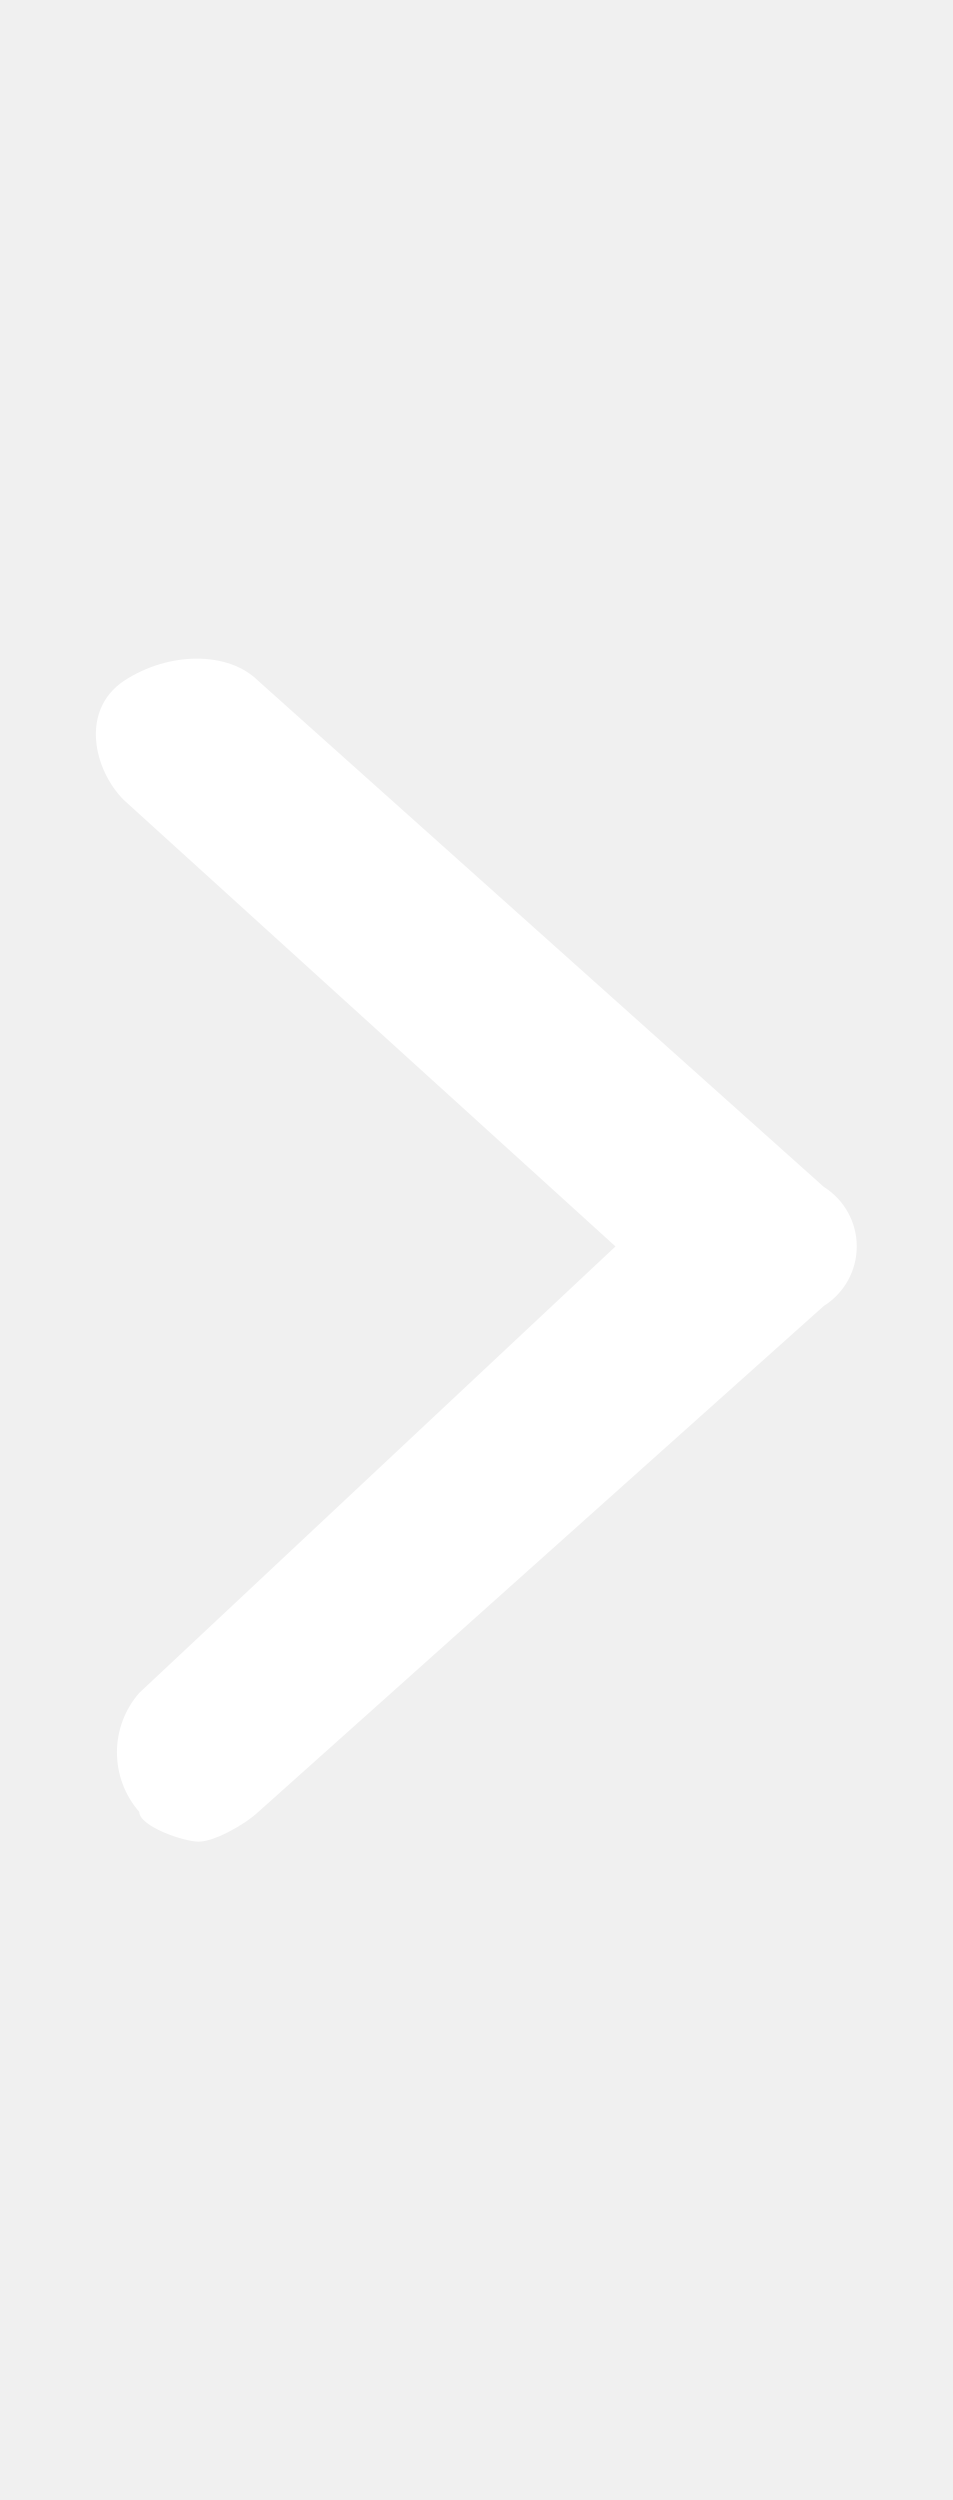
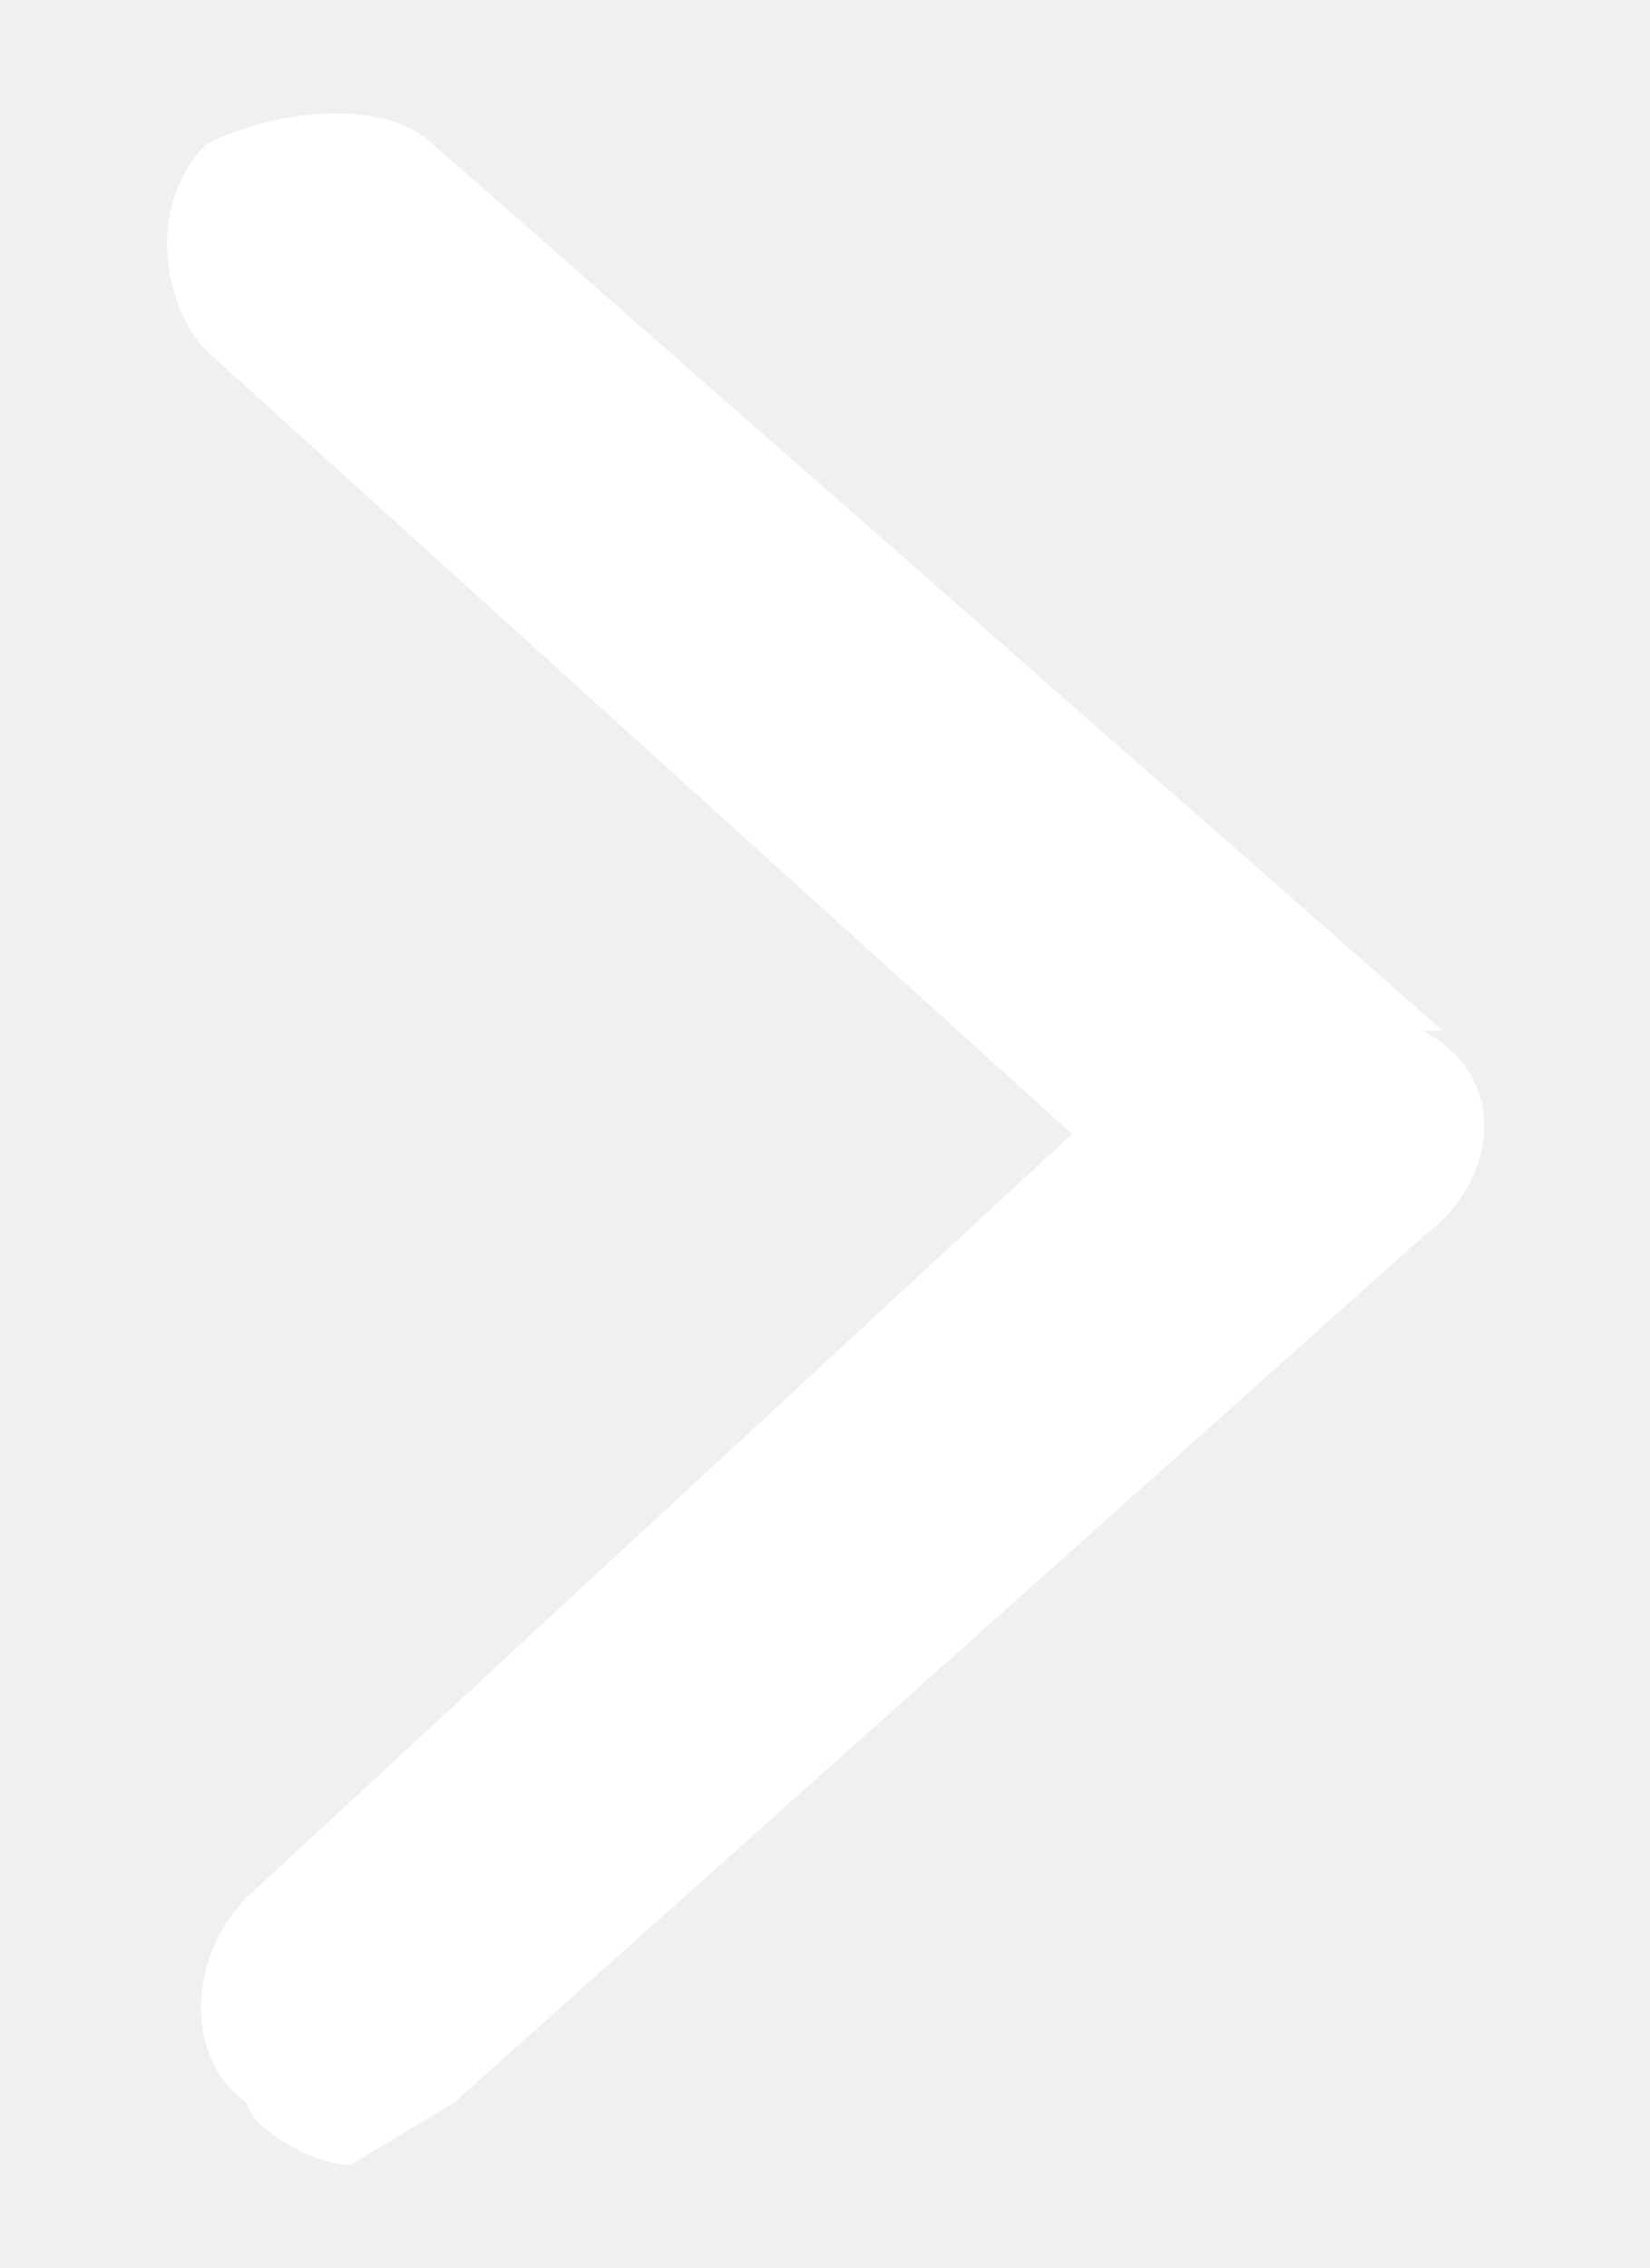
- <svg xmlns="http://www.w3.org/2000/svg" width="8" height="21" fill="none" viewBox="0 0 8 21">
-   <path fill="#fff" d="M6.92 9.97 2.17 5.72c-.25-.25-.75-.25-1.13 0-.37.25-.25.75 0 1l4.13 3.75-4 3.75a.76.76 0 0 0 0 1c0 .12.37.25.5.25.12 0 .37-.13.5-.25l4.75-4.25a.59.59 0 0 0 0-1Z" />
+ <svg xmlns="http://www.w3.org/2000/svg" width="8" height="11" fill="none" viewBox="0 0 8 11">
+   <path fill="#fff" d="M7 5 2.1.7C1.9.5 1.4.5 1 .7c-.3.3-.2.8 0 1l4.2 3.8-4 3.7c-.3.3-.3.8 0 1 0 .1.3.3.5.3l.5-.3L6.9 6c.4-.3.4-.8 0-1Z" />
</svg>
